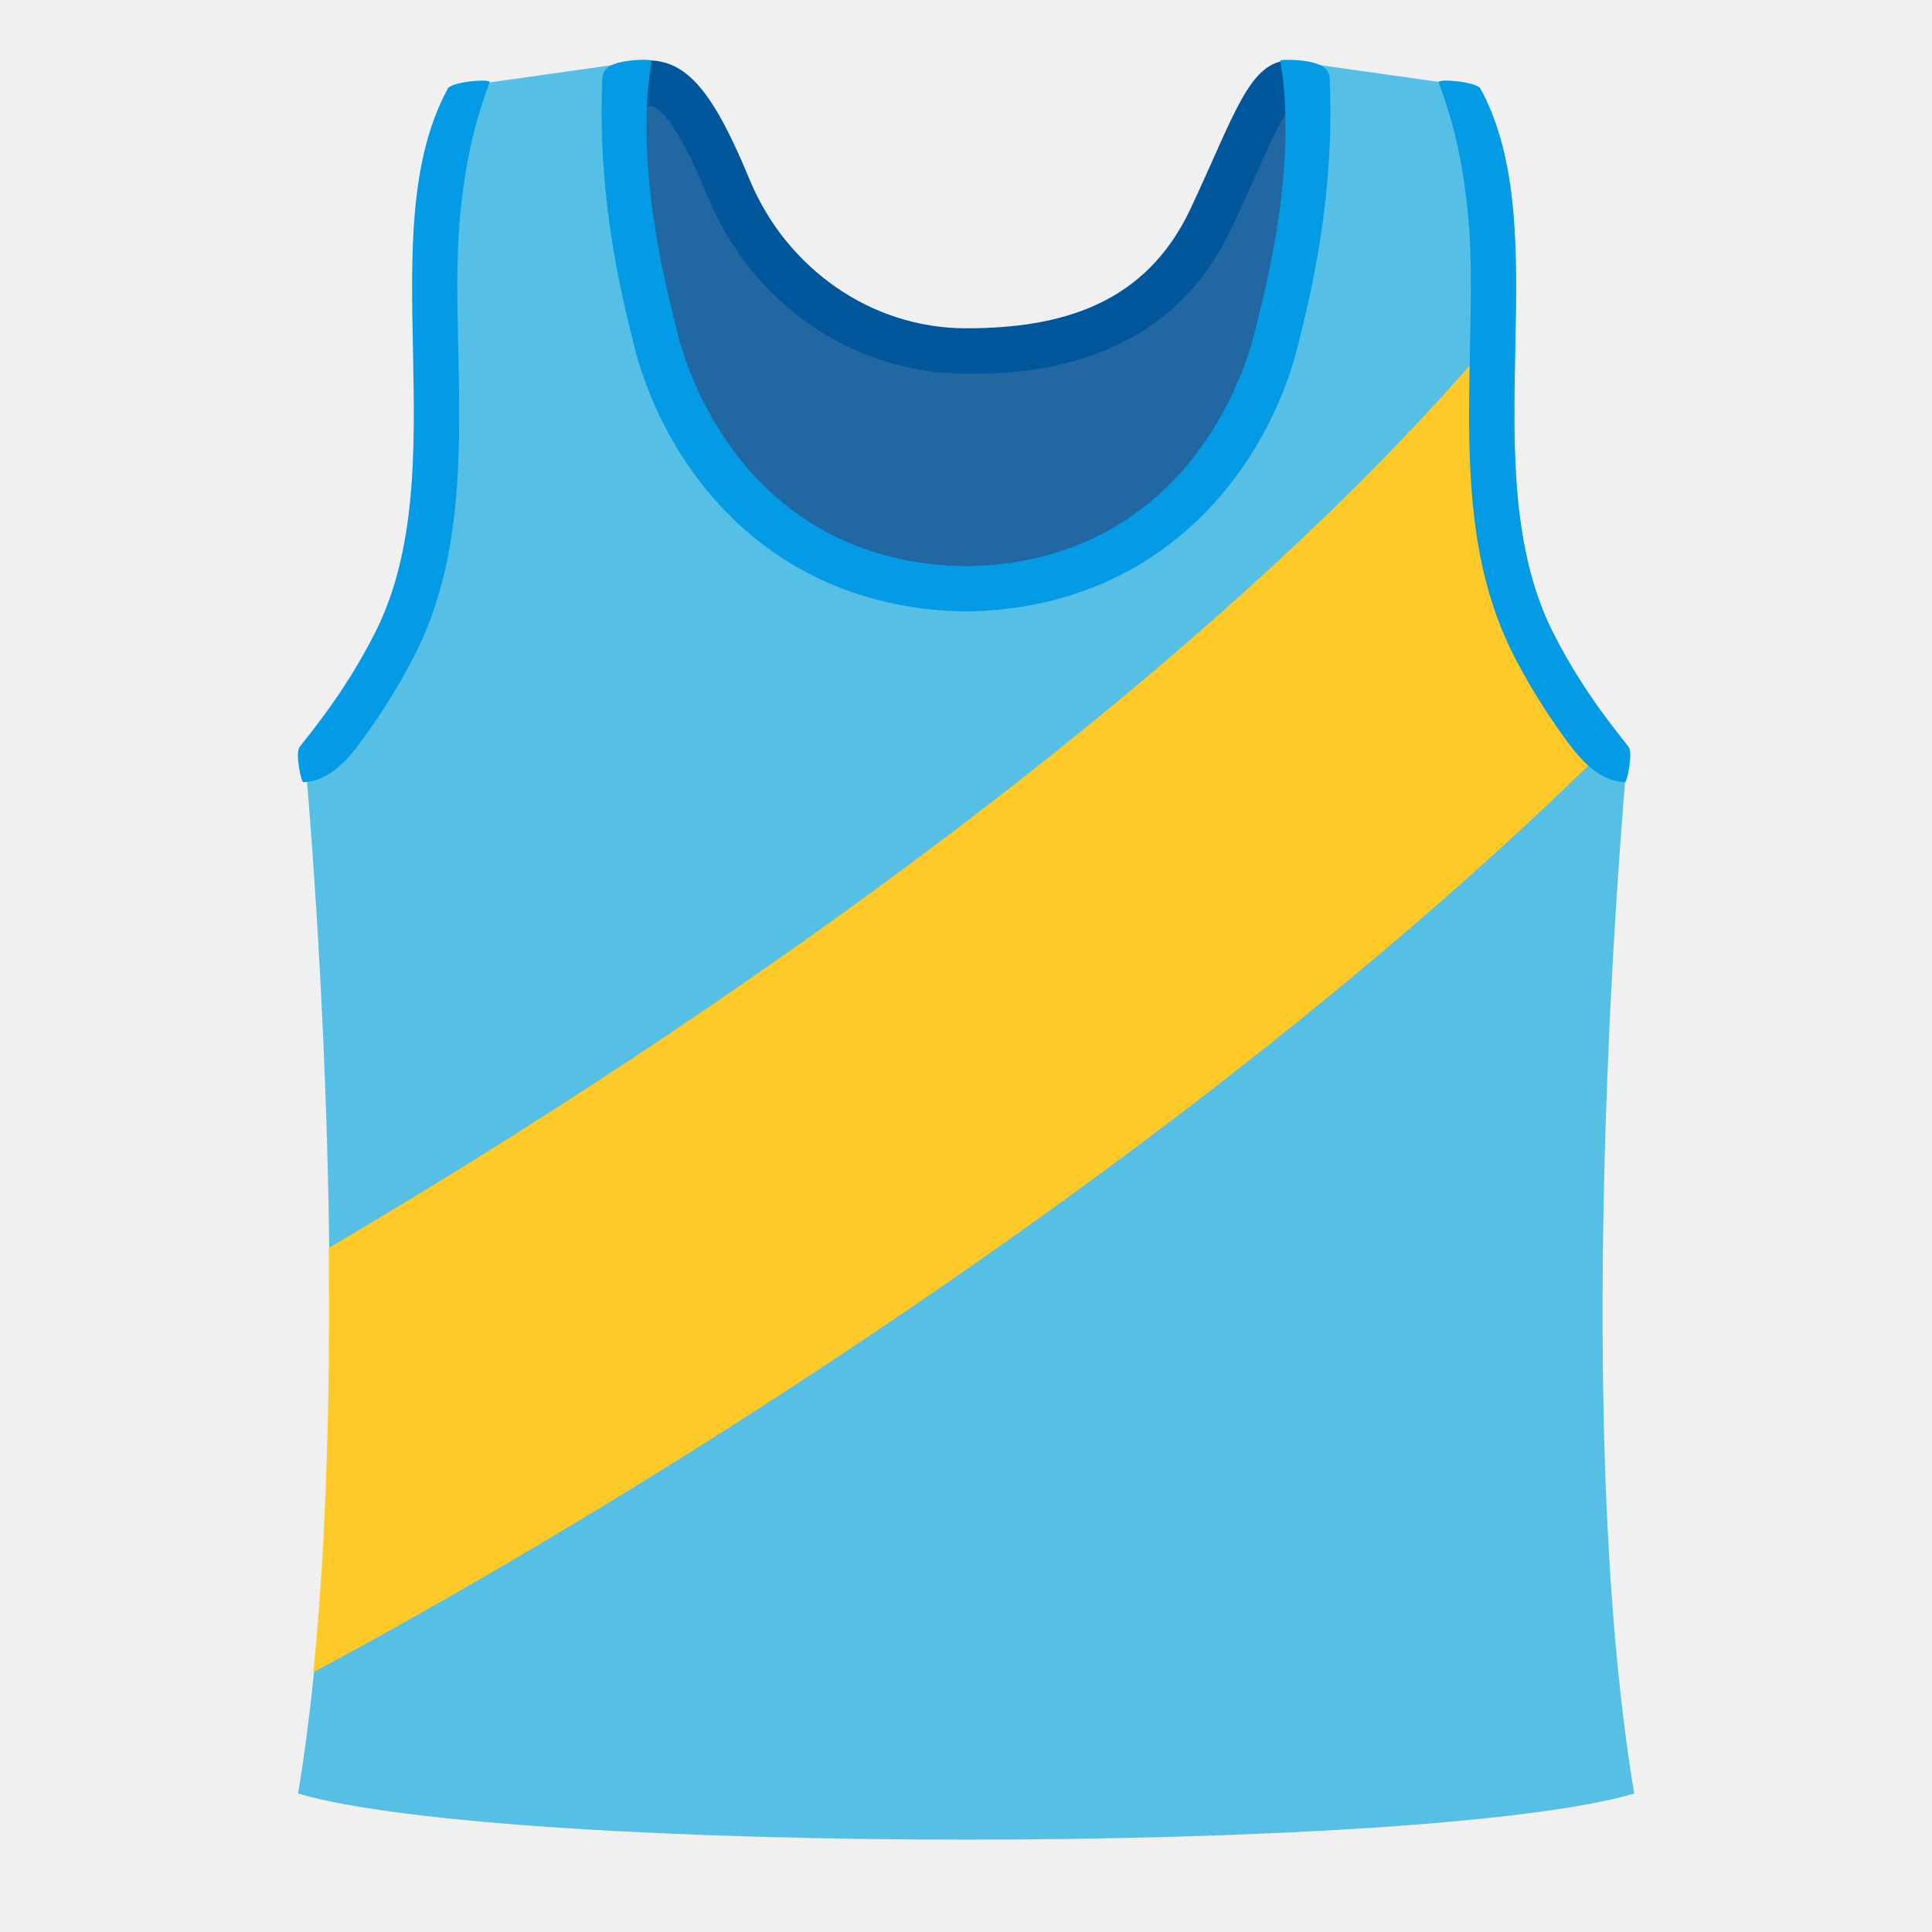
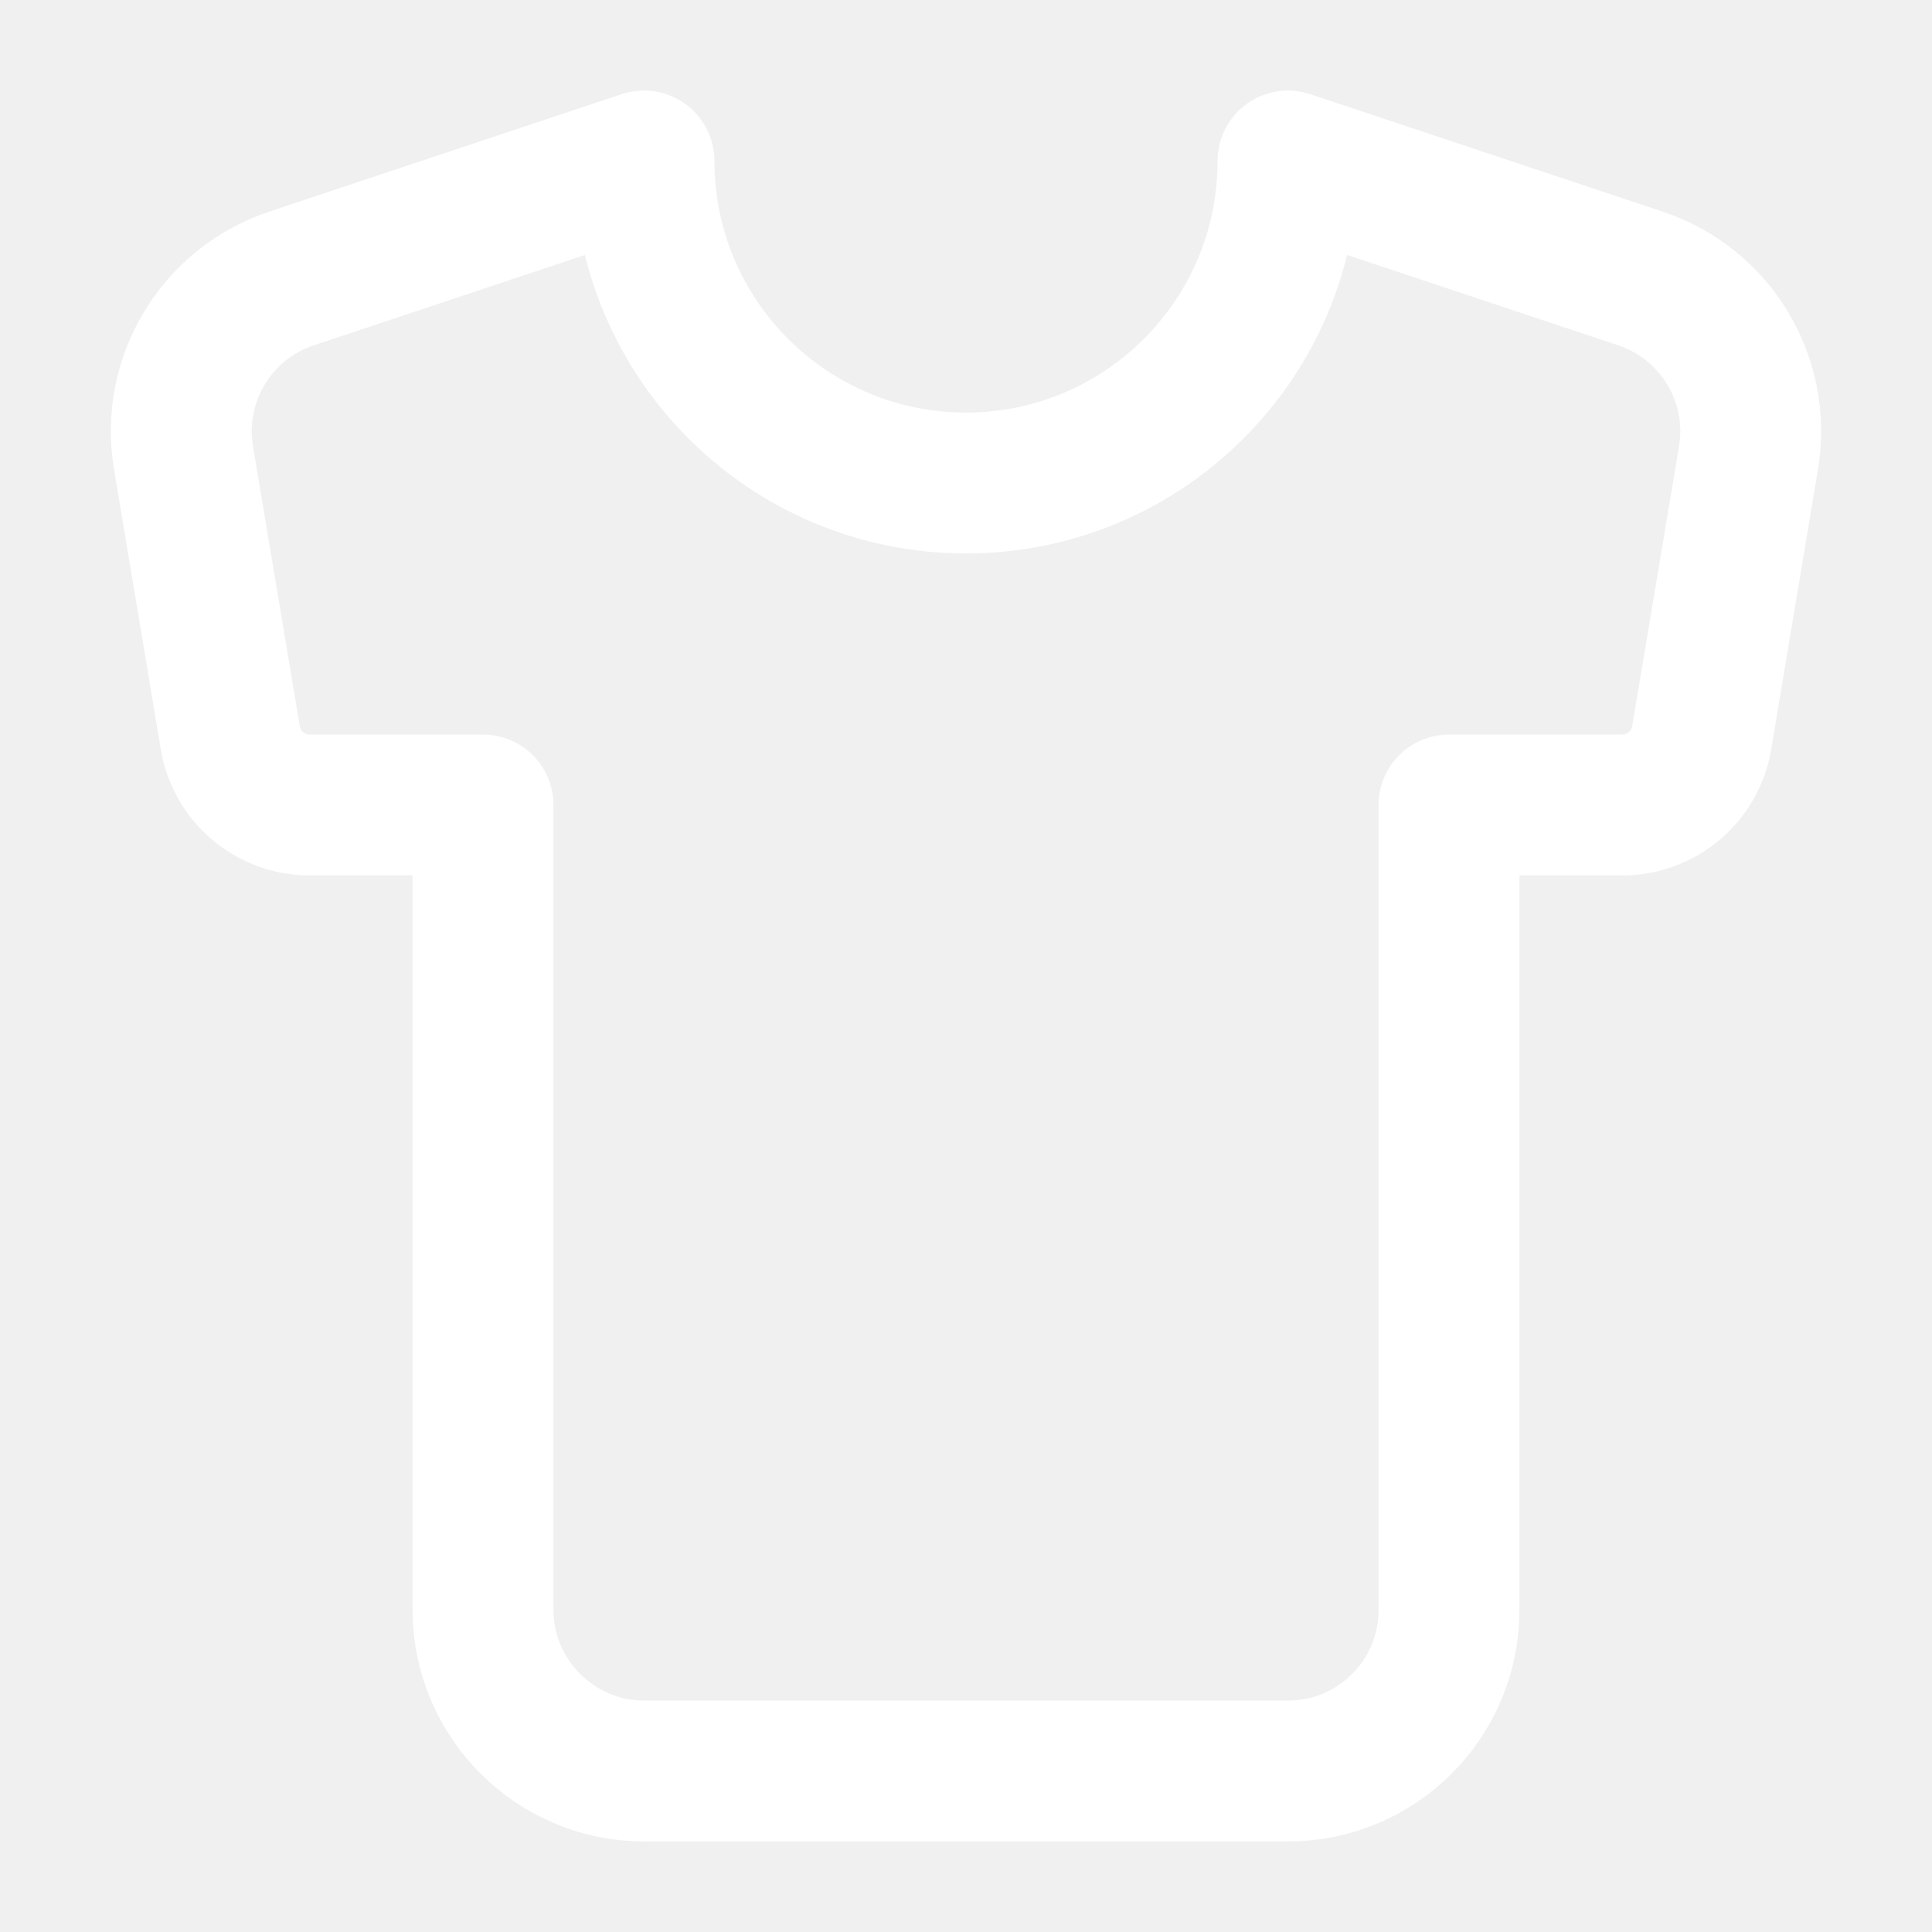
- <svg xmlns="http://www.w3.org/2000/svg" width="800px" height="800px" viewBox="0 0 128 128" aria-hidden="true" role="img" class="iconify iconify--noto" preserveAspectRatio="xMidYMid meet">
-   <path d="M64 42.2c-8.44 0-14.92-2.41-19.25-7.16c-3.62-3.97-7.65-11.75-6.29-26.26l.05-.54c.13-1.73 3.39-2.58 4.41-2.74h.03c1.52 0 2.94 1.17 5.33 6.97c2.71 6.55 8.88 10.79 15.73 10.79c5.19 0 12.53-.91 16.22-8.77c.57-1.22 1.07-2.34 1.52-3.34c1.68-3.76 2.54-5.59 3.7-5.64c.75.17 3.44 1.51 3.85 2.97c.15 1.26 1.77 16.87-6.51 26.33c-4.31 4.9-10.63 7.39-18.79 7.39z" fill="#2167a1" />
-   <path d="M43.03 7c.43.03 1.54.42 3.86 6.04c2.94 7.12 9.66 11.72 17.12 11.72c3.23 0 13.05 0 17.58-9.63c.58-1.24 1.09-2.37 1.54-3.37c.84-1.88 1.78-3.98 2.37-4.65c.89.38 2.1 1.21 2.34 1.71c.21 1.94 1.47 16.26-6.16 24.99c-4 4.58-9.95 6.9-17.66 6.9c-8 0-14.11-2.25-18.14-6.67c-3.42-3.75-7.21-11.15-5.91-25.11c0-.24.02-.43.03-.57c.17-.41 1.61-1.11 3.03-1.36m-.09-3h-.16s-5.52.78-5.78 4.12c-.25 3.35-4.55 35.58 27 35.58S90.77 8.19 90.77 8.19c-.59-2.51-4.56-4.18-5.24-4.19h-.04c-2.72 0-3.66 3.55-6.62 9.84c-2.98 6.33-8.56 7.91-14.87 7.91s-11.92-4-14.34-9.86C47.29 6.15 45.54 4 42.94 4z" fill="#01579b" />
-   <path d="M107.87 49.47c-.24-.38-2.87-3.35-5-7.59c-5.46-10.88.42-26.52-4.83-36.07L85.22 4c1.24 7.24-1.17 15.76-1.62 17.72c-1.04 4.48-5.69 15.81-19.6 15.81S45.44 26.2 44.4 21.72c-.45-1.96-2.86-10.48-1.62-17.72L29.97 5.81c-5.25 9.55.63 25.19-4.83 36.07c-2.13 4.24-4.76 7.21-5 7.59c0 0 4.07 42.46-.39 69.36c6.92 2.03 25.59 3.05 44.26 3.05c18.67 0 37.34-1.02 44.26-3.05c-4.47-26.89-.4-69.36-.4-69.36z" fill="#56bfe6" />
-   <path d="M100.38 20.67C80.99 44.42 46.75 68.01 21.77 82.68c.11 9.2-.11 19.13-1.01 28.11c23.16-12.41 60.41-35.99 86.5-62.07c-.94-1.19-2.82-3.66-4.42-6.84c-3.12-6.19-2.56-13.93-2.46-21.21z" fill="#ffca28" />
-   <path d="M98.05 36.75c.43 2.24 1.11 4.41 2.14 6.48c.94 1.87 2.04 3.66 3.26 5.37c.99 1.4 2.3 3.16 4.22 3.22c0 0 .13-.08.28-1.05c.17-1.17-.07-1.3-.07-1.3c-.24-.38-2.87-3.35-5-7.59c-5.46-10.88.42-26.52-4.83-36.07c-.47-.4-2.52-.59-2.75-.39c1.03 2.75 1.58 5.28 1.9 8.21c.35 3.13.25 6.31.19 9.45c-.09 4.57-.19 9.24.66 13.67z" fill="#039be5" />
-   <path d="M29.7 36.75c-.43 2.24-1.11 4.41-2.14 6.48c-.94 1.87-2.04 3.66-3.26 5.37c-.99 1.4-2.3 3.16-4.22 3.22c0 0-.13-.08-.28-1.05c-.17-1.17.07-1.3.07-1.3c.24-.38 2.87-3.35 5-7.59C30.33 31 24.45 15.36 29.7 5.81c.47-.4 2.52-.59 2.75-.39c-1.03 2.75-1.58 5.28-1.9 8.21c-.35 3.13-.25 6.31-.19 9.45c.1 4.57.19 9.24-.66 13.67z" fill="#039be5" />
-   <path d="M88.1 5.27c-.02-.37-.16-.62-.37-.8c-.66-.52-2.52-.56-2.91-.47c1.24 7.24-1.17 15.76-1.62 17.72c-1.02 4.44-5.6 15.58-19.2 15.8c-13.6-.22-18.18-11.36-19.2-15.8c-.45-1.96-2.86-10.48-1.62-17.72c-.4-.09-2.25-.05-2.91.47c-.22.18-.36.43-.37.8c-.24 5.6.48 11.02 1.82 16.45c.07.27.12.49.16.66c1.91 8.28 8.84 17.94 22.12 18.13c13.28-.19 20.21-9.84 22.12-18.13c.04-.17.09-.39.16-.66c1.34-5.43 2.06-10.85 1.82-16.45z" fill="#039be5" />
+ <svg xmlns="http://www.w3.org/2000/svg" width="36" height="36" viewBox="0 0 24 24" fill="none" stroke="#ffffff" stroke-width="1.75" stroke-linecap="round" stroke-linejoin="round" class="lucide lucide-shirt-icon lucide-shirt">
+   <path d="M20.38 3.46 16 2a4 4 0 0 1-8 0L3.62 3.46a2 2 0 0 0-1.34 2.23l.58 3.47a1 1 0 0 0 .99.84H6v10c0 1.1.9 2 2 2h8a2 2 0 0 0 2-2V10h2.15a1 1 0 0 0 .99-.84l.58-3.47a2 2 0 0 0-1.34-2.23z" />
</svg>
